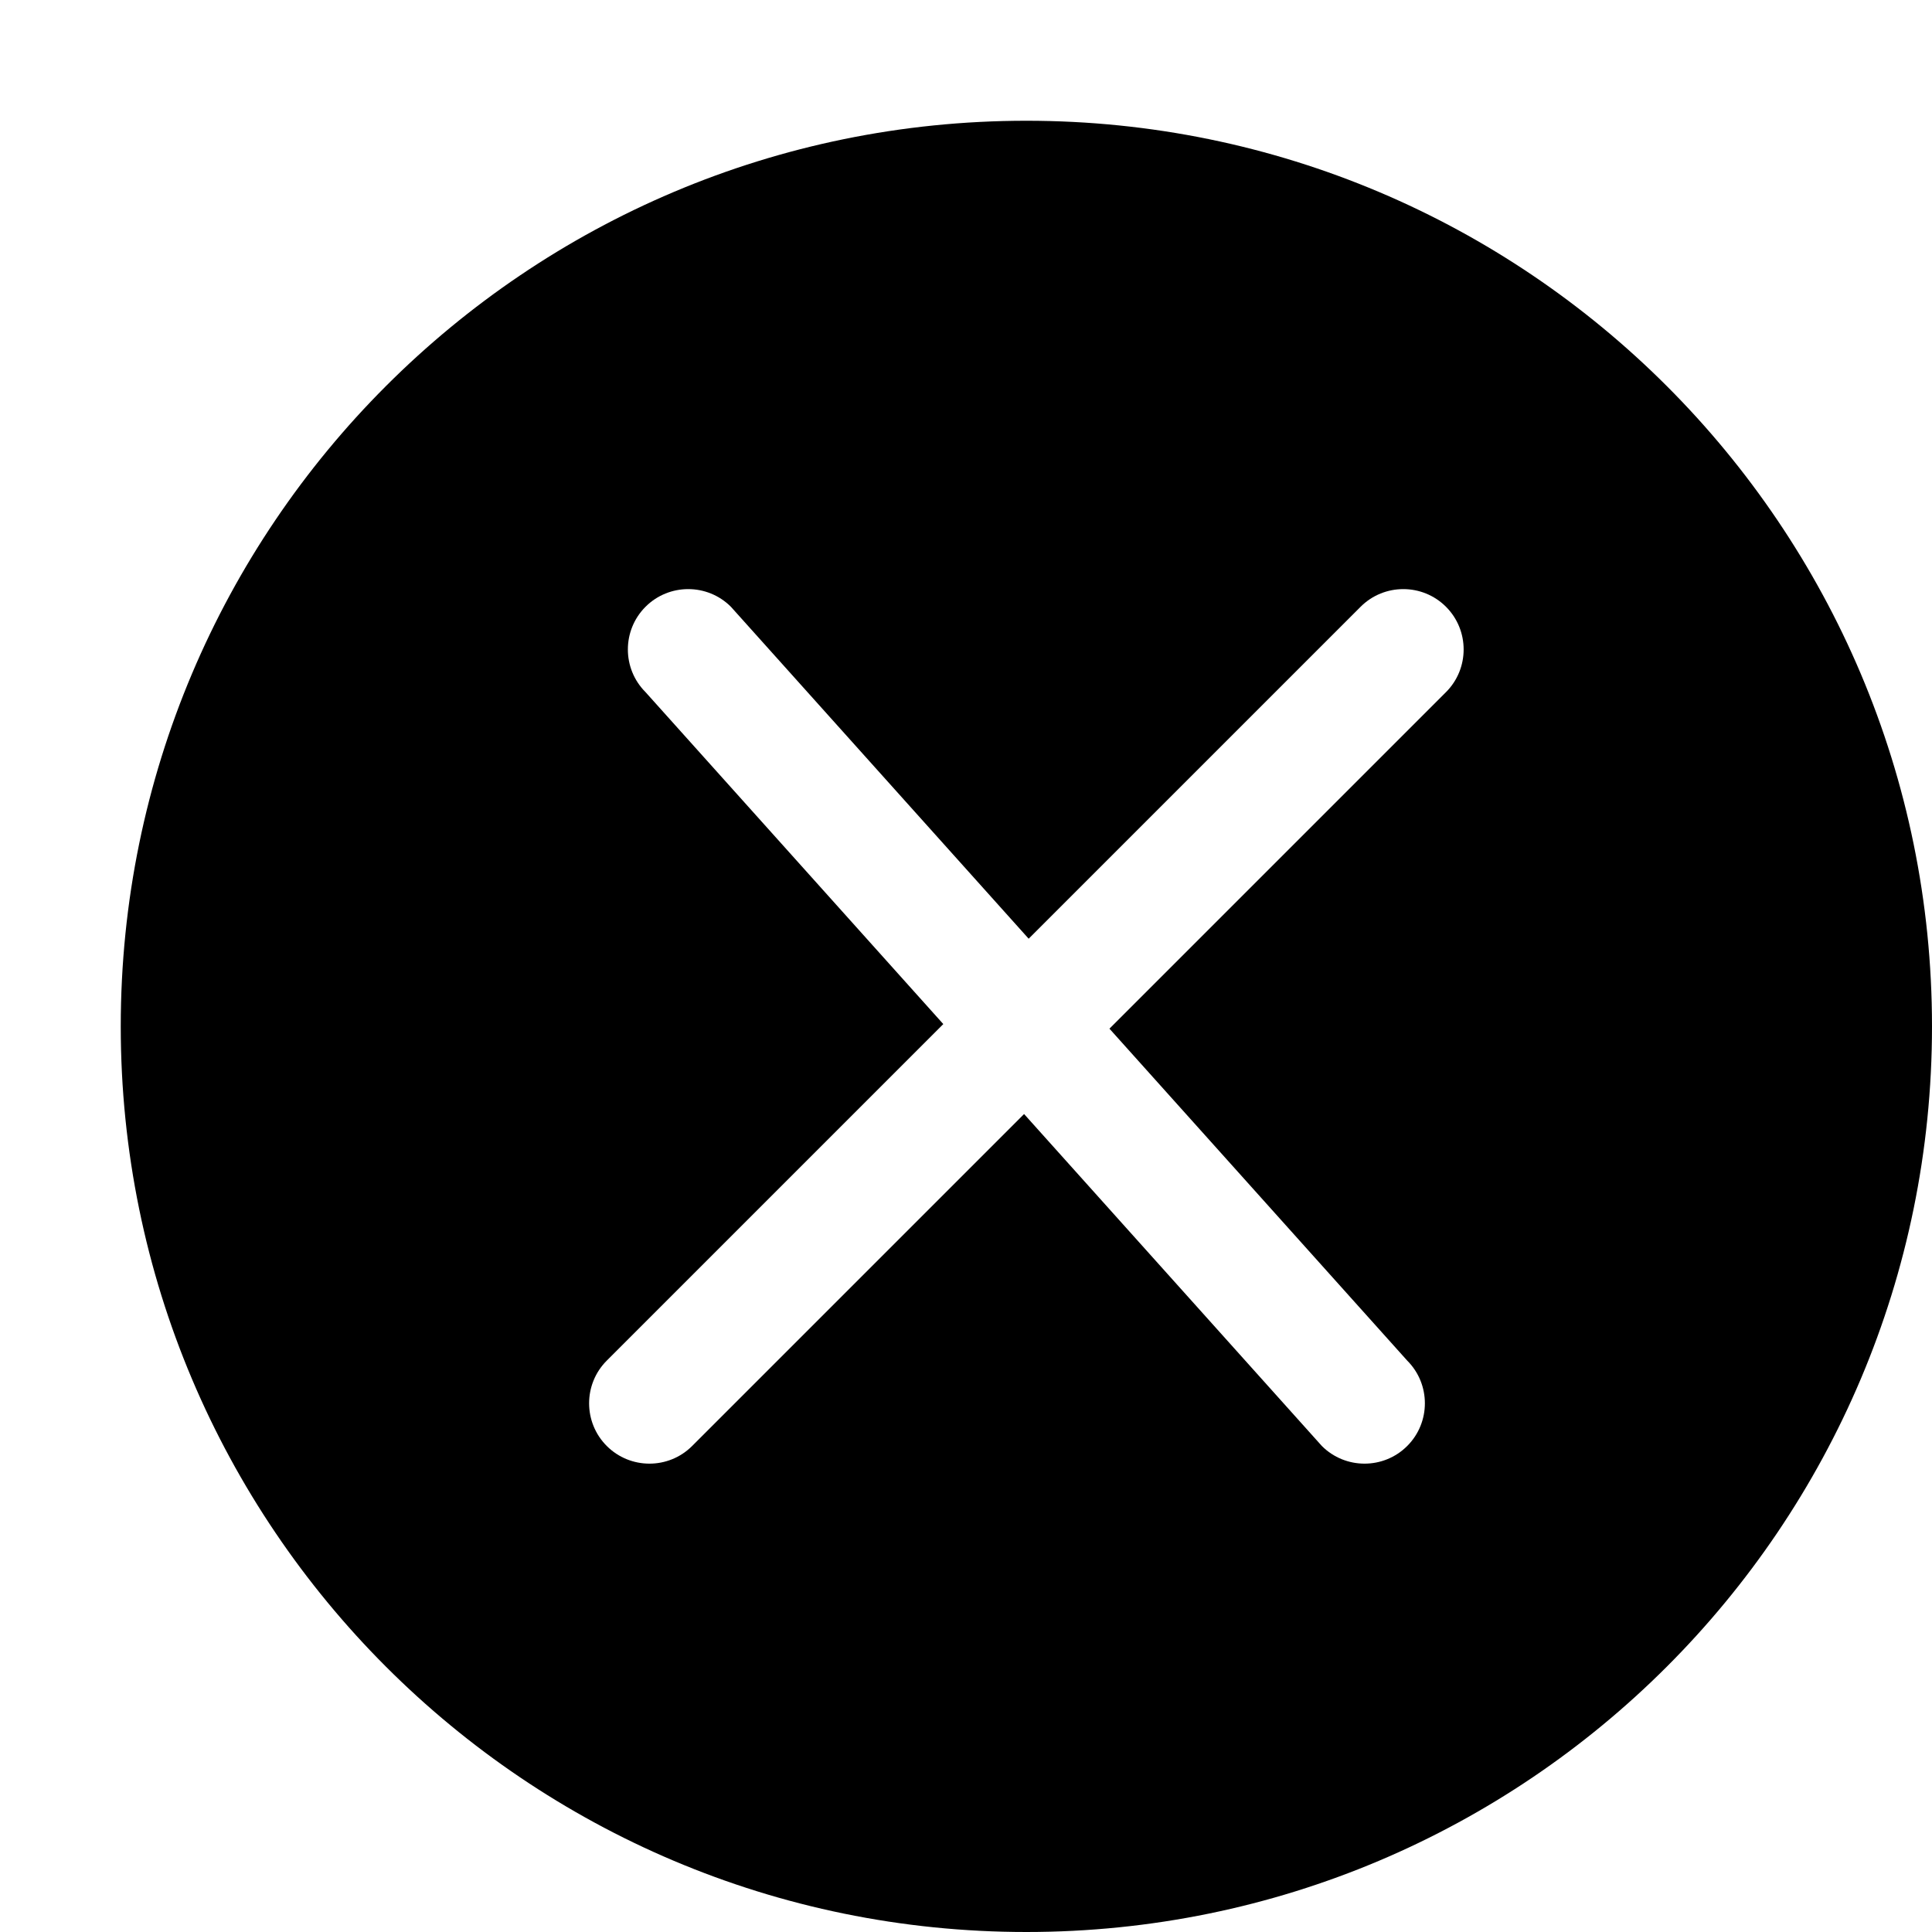
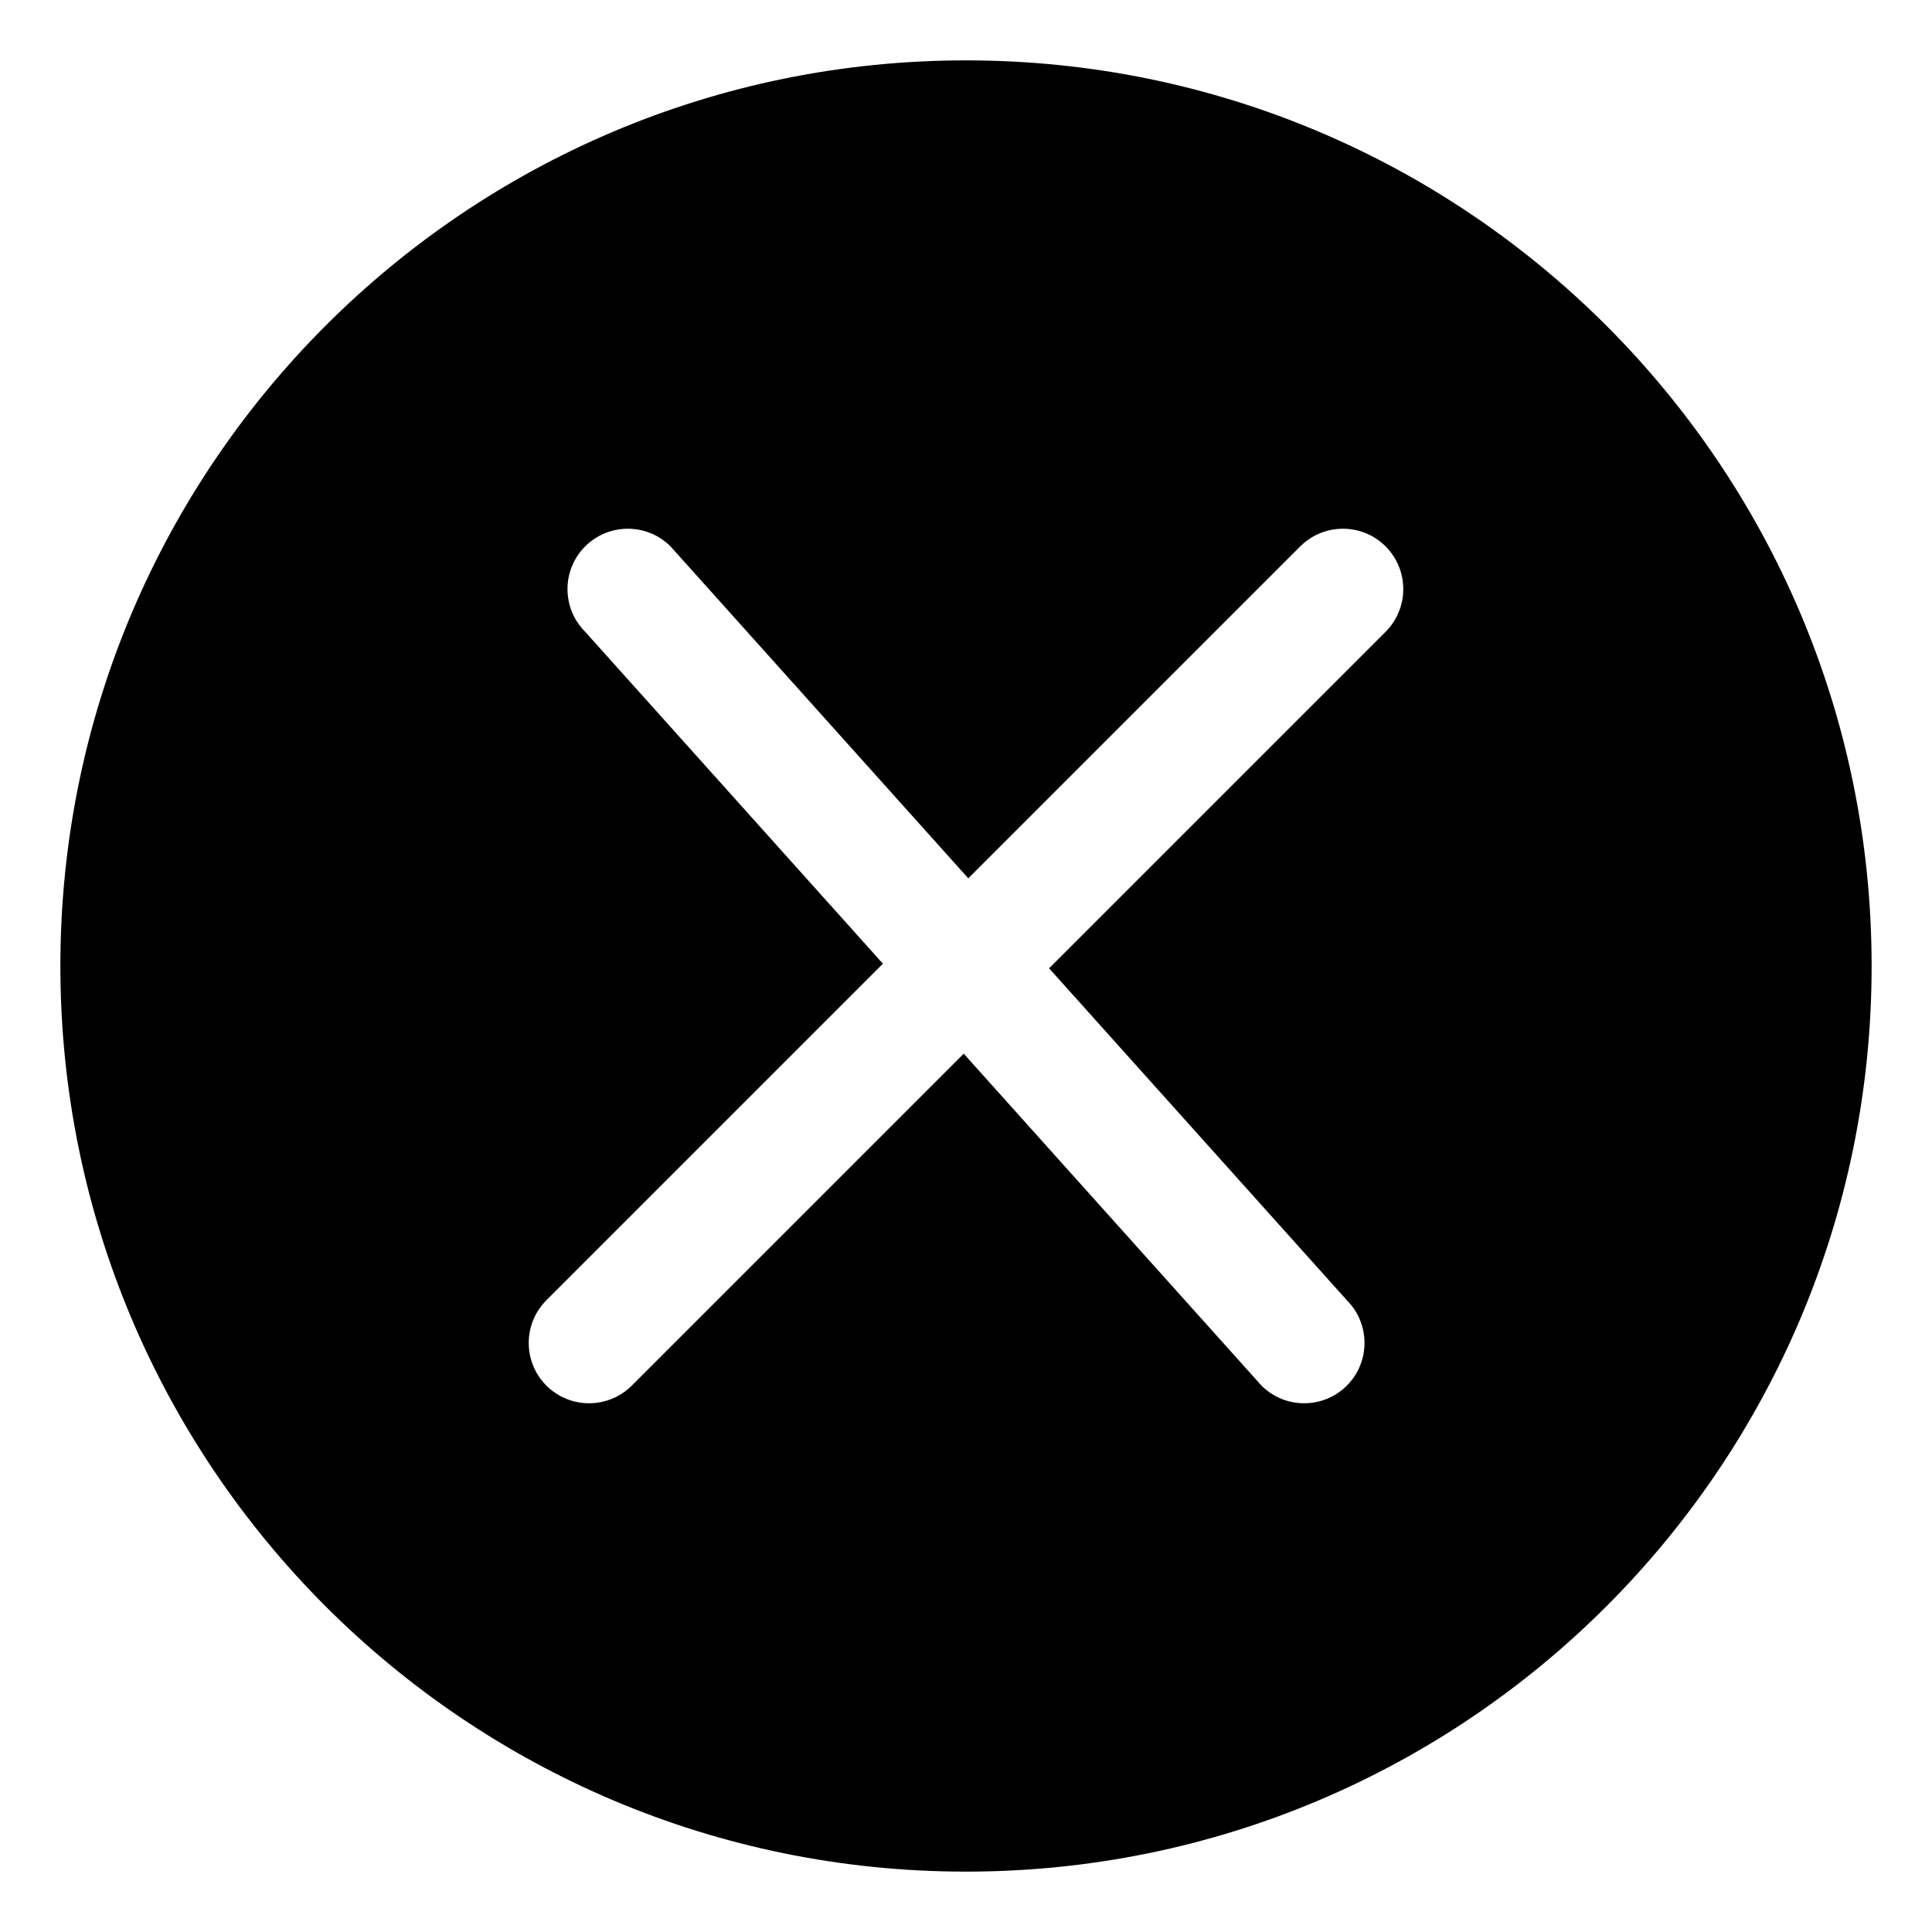
- <svg xmlns="http://www.w3.org/2000/svg" width="32" height="32" viewBox="0 0 32 32" fill="currentColor">
-   <g>
-     <path d="M 17,2C 8.716,2, 2,8.716, 2,17S 8.716,32, 17,32S 32,25.284, 32,17S 25.284,2, 17,2z M 23.95,11.464L 18.376,17.038 l 4.932,5.498c 0.39,0.39, 0.39,1.024,0,1.414s-1.024,0.39-1.414,0L 16.962,18.452l-5.498,5.498c-0.39,0.39-1.024,0.39-1.414,0 c-0.39-0.39-0.39-1.024,0-1.414l 5.574-5.574L 10.692,11.464c-0.39-0.39-0.39-1.024,0-1.414c 0.39-0.39, 1.024-0.39, 1.414,0 l 4.932,5.498l 5.498-5.498c 0.39-0.39, 1.024-0.39, 1.414,0C 24.34,10.44, 24.34,11.074, 23.95,11.464z" />
+ <svg xmlns="http://www.w3.org/2000/svg" fill="currentColor" version="1.1" viewBox="0 0 32 32">
+   <g transform="translate(-1,-1)">
+     <path d="m17 2c-8.284 0-15 6.716-15 15s6.716 15 15 15 15-6.716 15-15-6.716-15-15-15zm6.95 9.464-5.574 5.574 4.932 5.498c0.39 0.39 0.39 1.024 0 1.414s-1.024 0.39-1.414 0l-4.932-5.498-5.498 5.498c-0.39 0.39-1.024 0.39-1.414 0s-0.39-1.024 0-1.414l5.574-5.574-4.932-5.498c-0.39-0.39-0.39-1.024 0-1.414s1.024-0.39 1.414 0l4.932 5.498 5.498-5.498c0.39-0.39 1.024-0.39 1.414 0s0.39 1.024 0 1.414z" />
  </g>
</svg>
